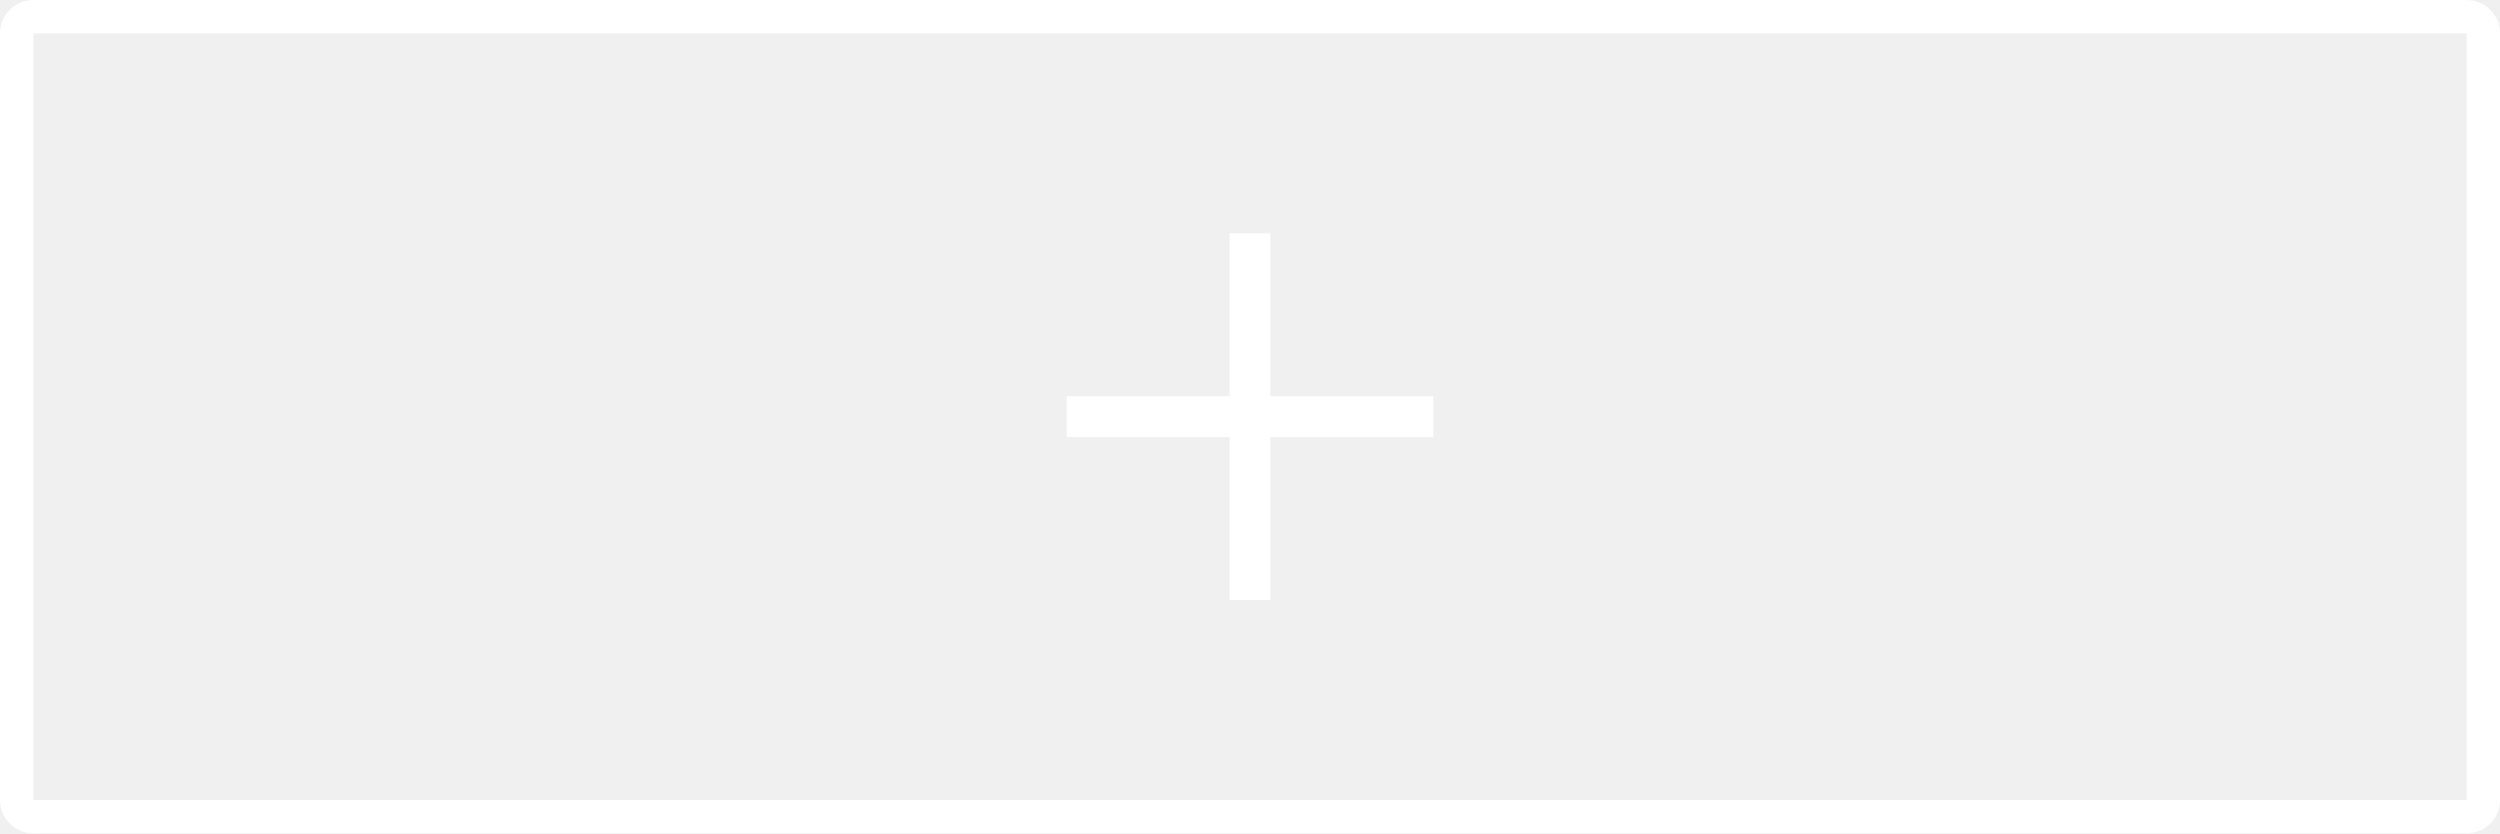
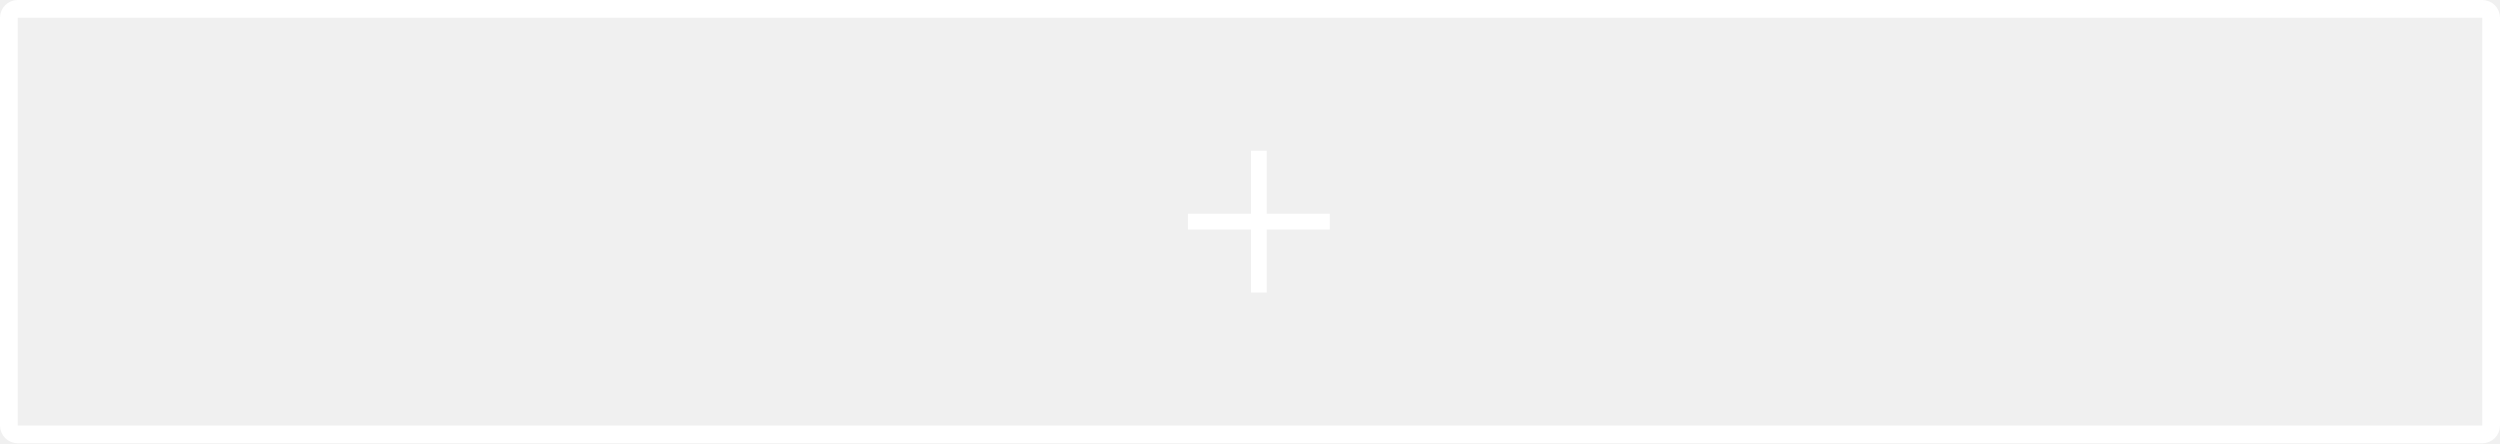
- <svg xmlns="http://www.w3.org/2000/svg" width="150" height="50" viewBox="0 0 150 50" fill="none">
-   <rect x="1" y="1" width="148" height="48" rx="1" stroke="white" stroke-width="2" />
-   <path d="M86 23.778H76.222V14H73.778V23.778H64V26.222H73.778V36H76.222V26.222H86V23.778Z" fill="white" />
+ <svg xmlns="http://www.w3.org/2000/svg" width="282" height="50" viewBox="0 0 282 50" fill="none">
+   <rect x="1" y="1" width="280" height="48" rx="1" stroke="white" stroke-width="2" />
+   <path d="M150 24.111H142.889V17H141.111V24.111H134V25.889H141.111V33H142.889V25.889H150V24.111Z" fill="white" />
</svg>
